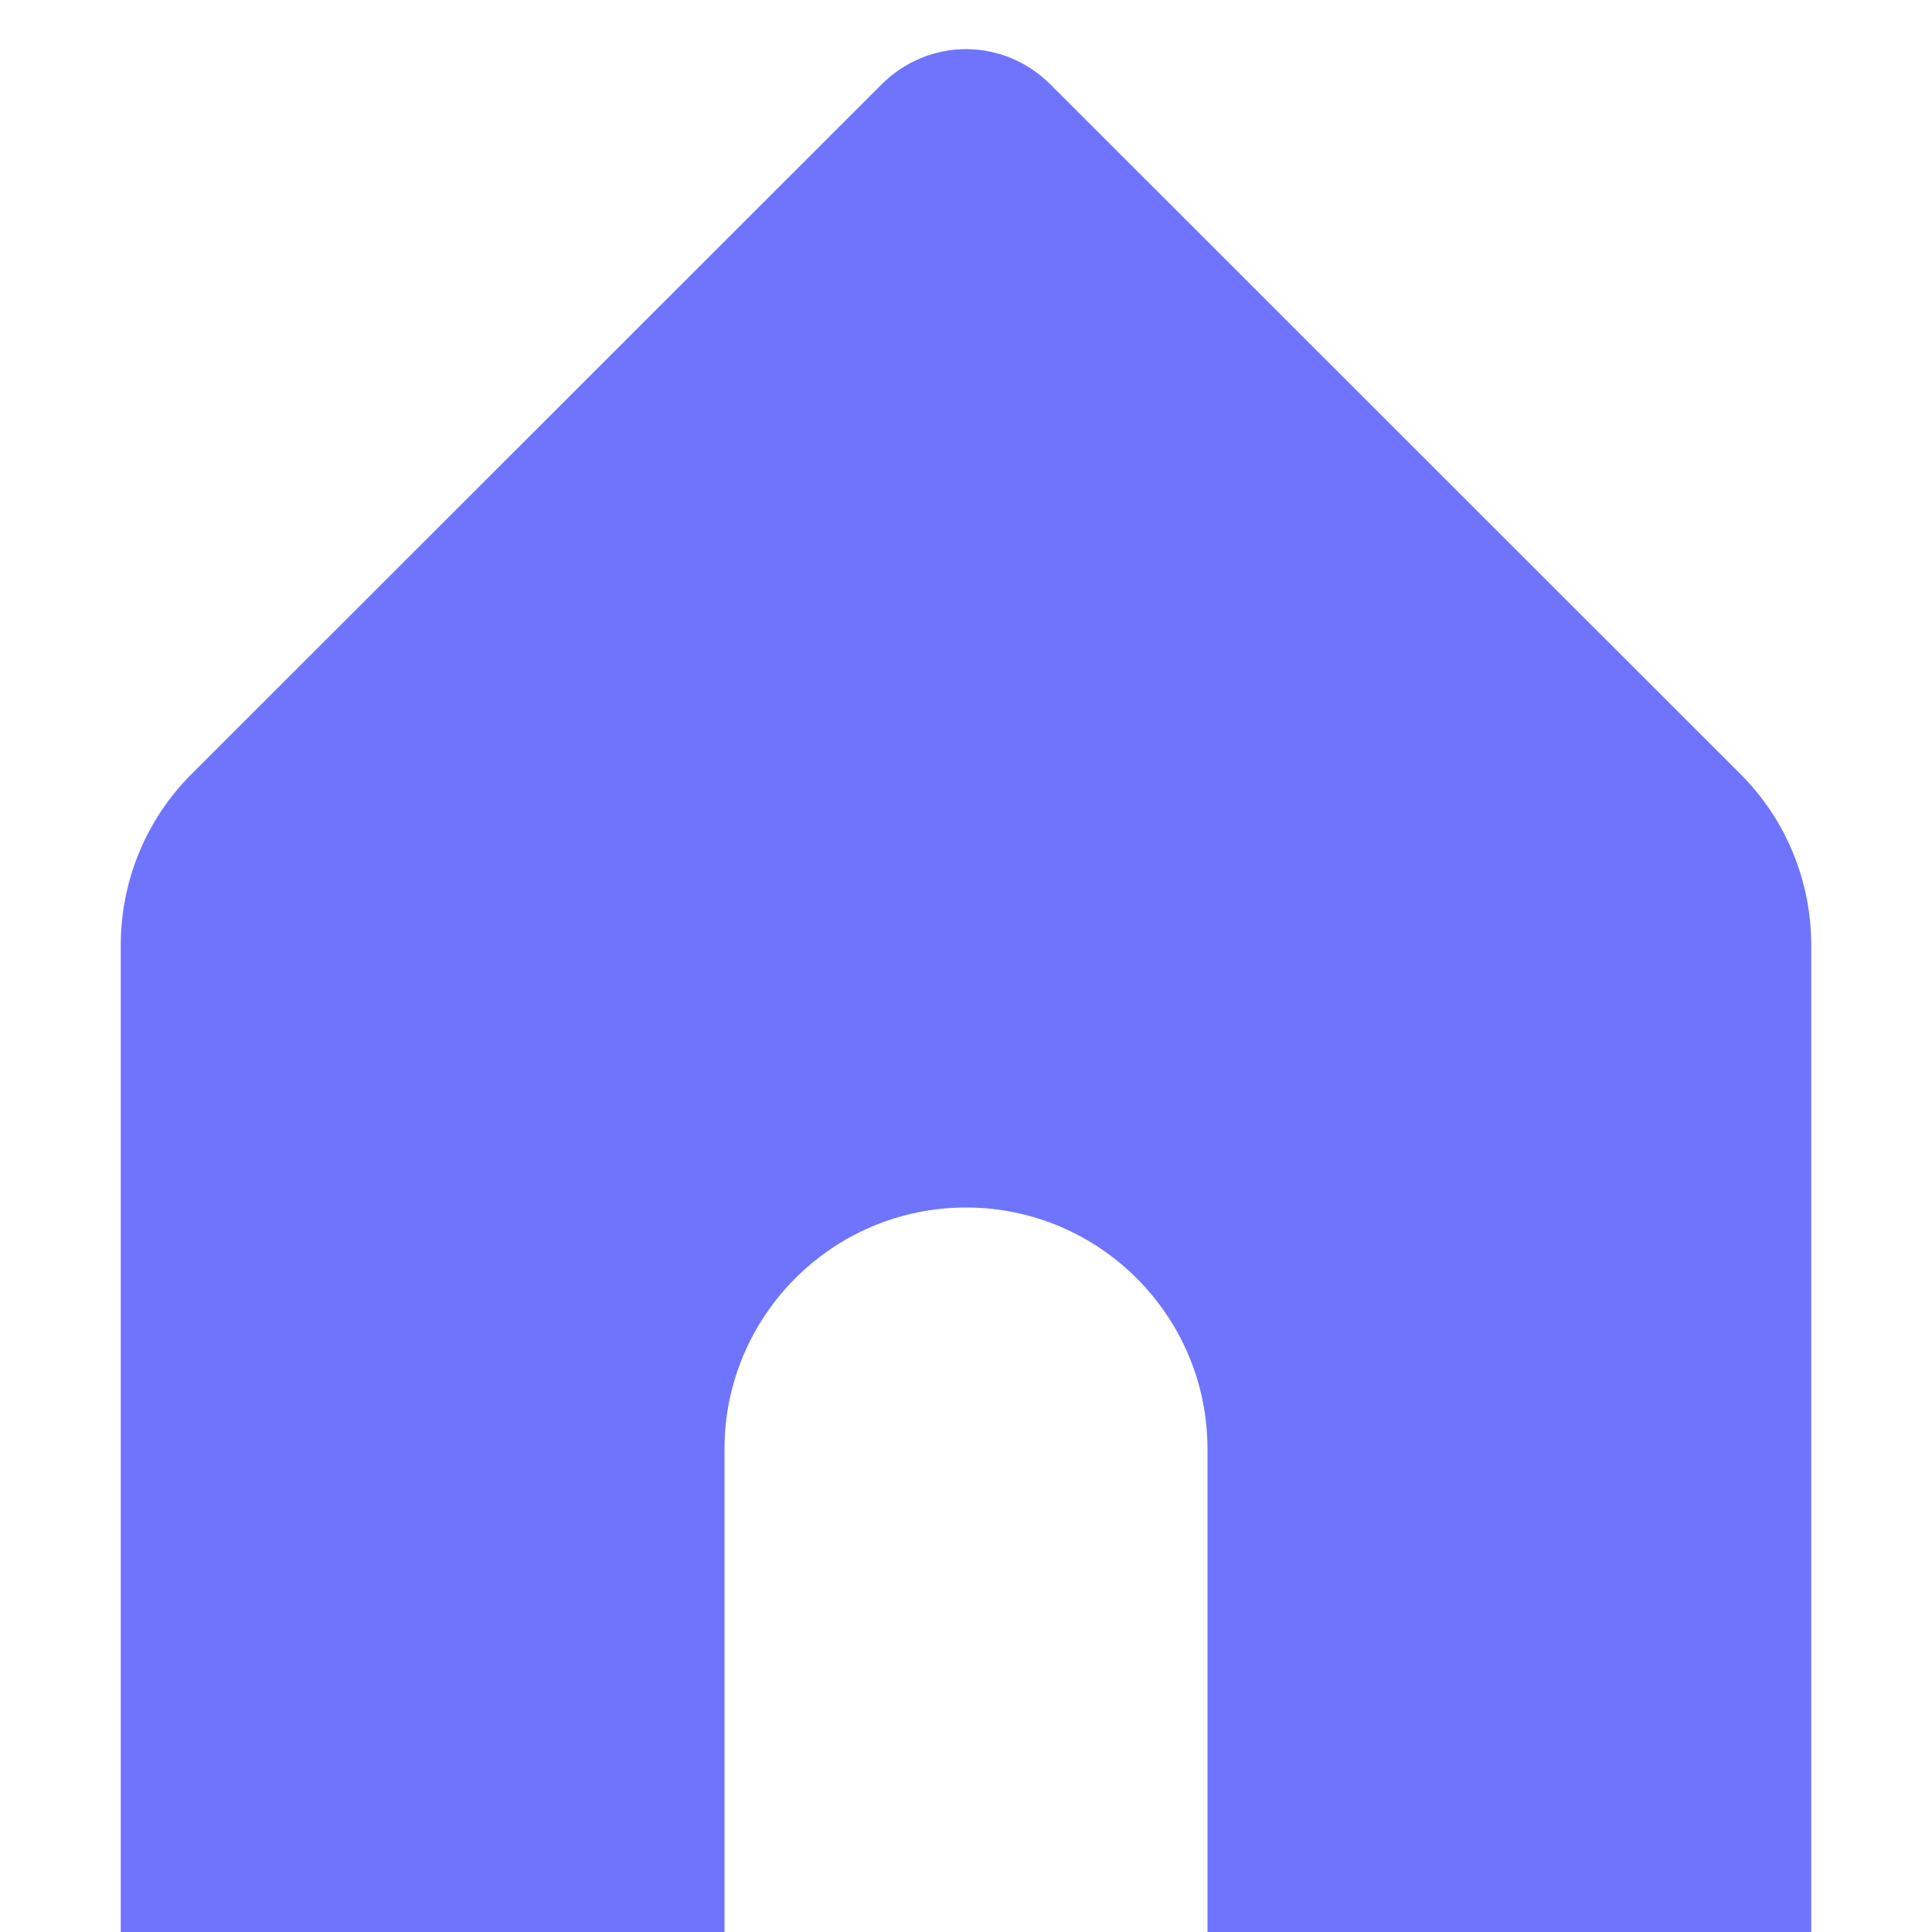
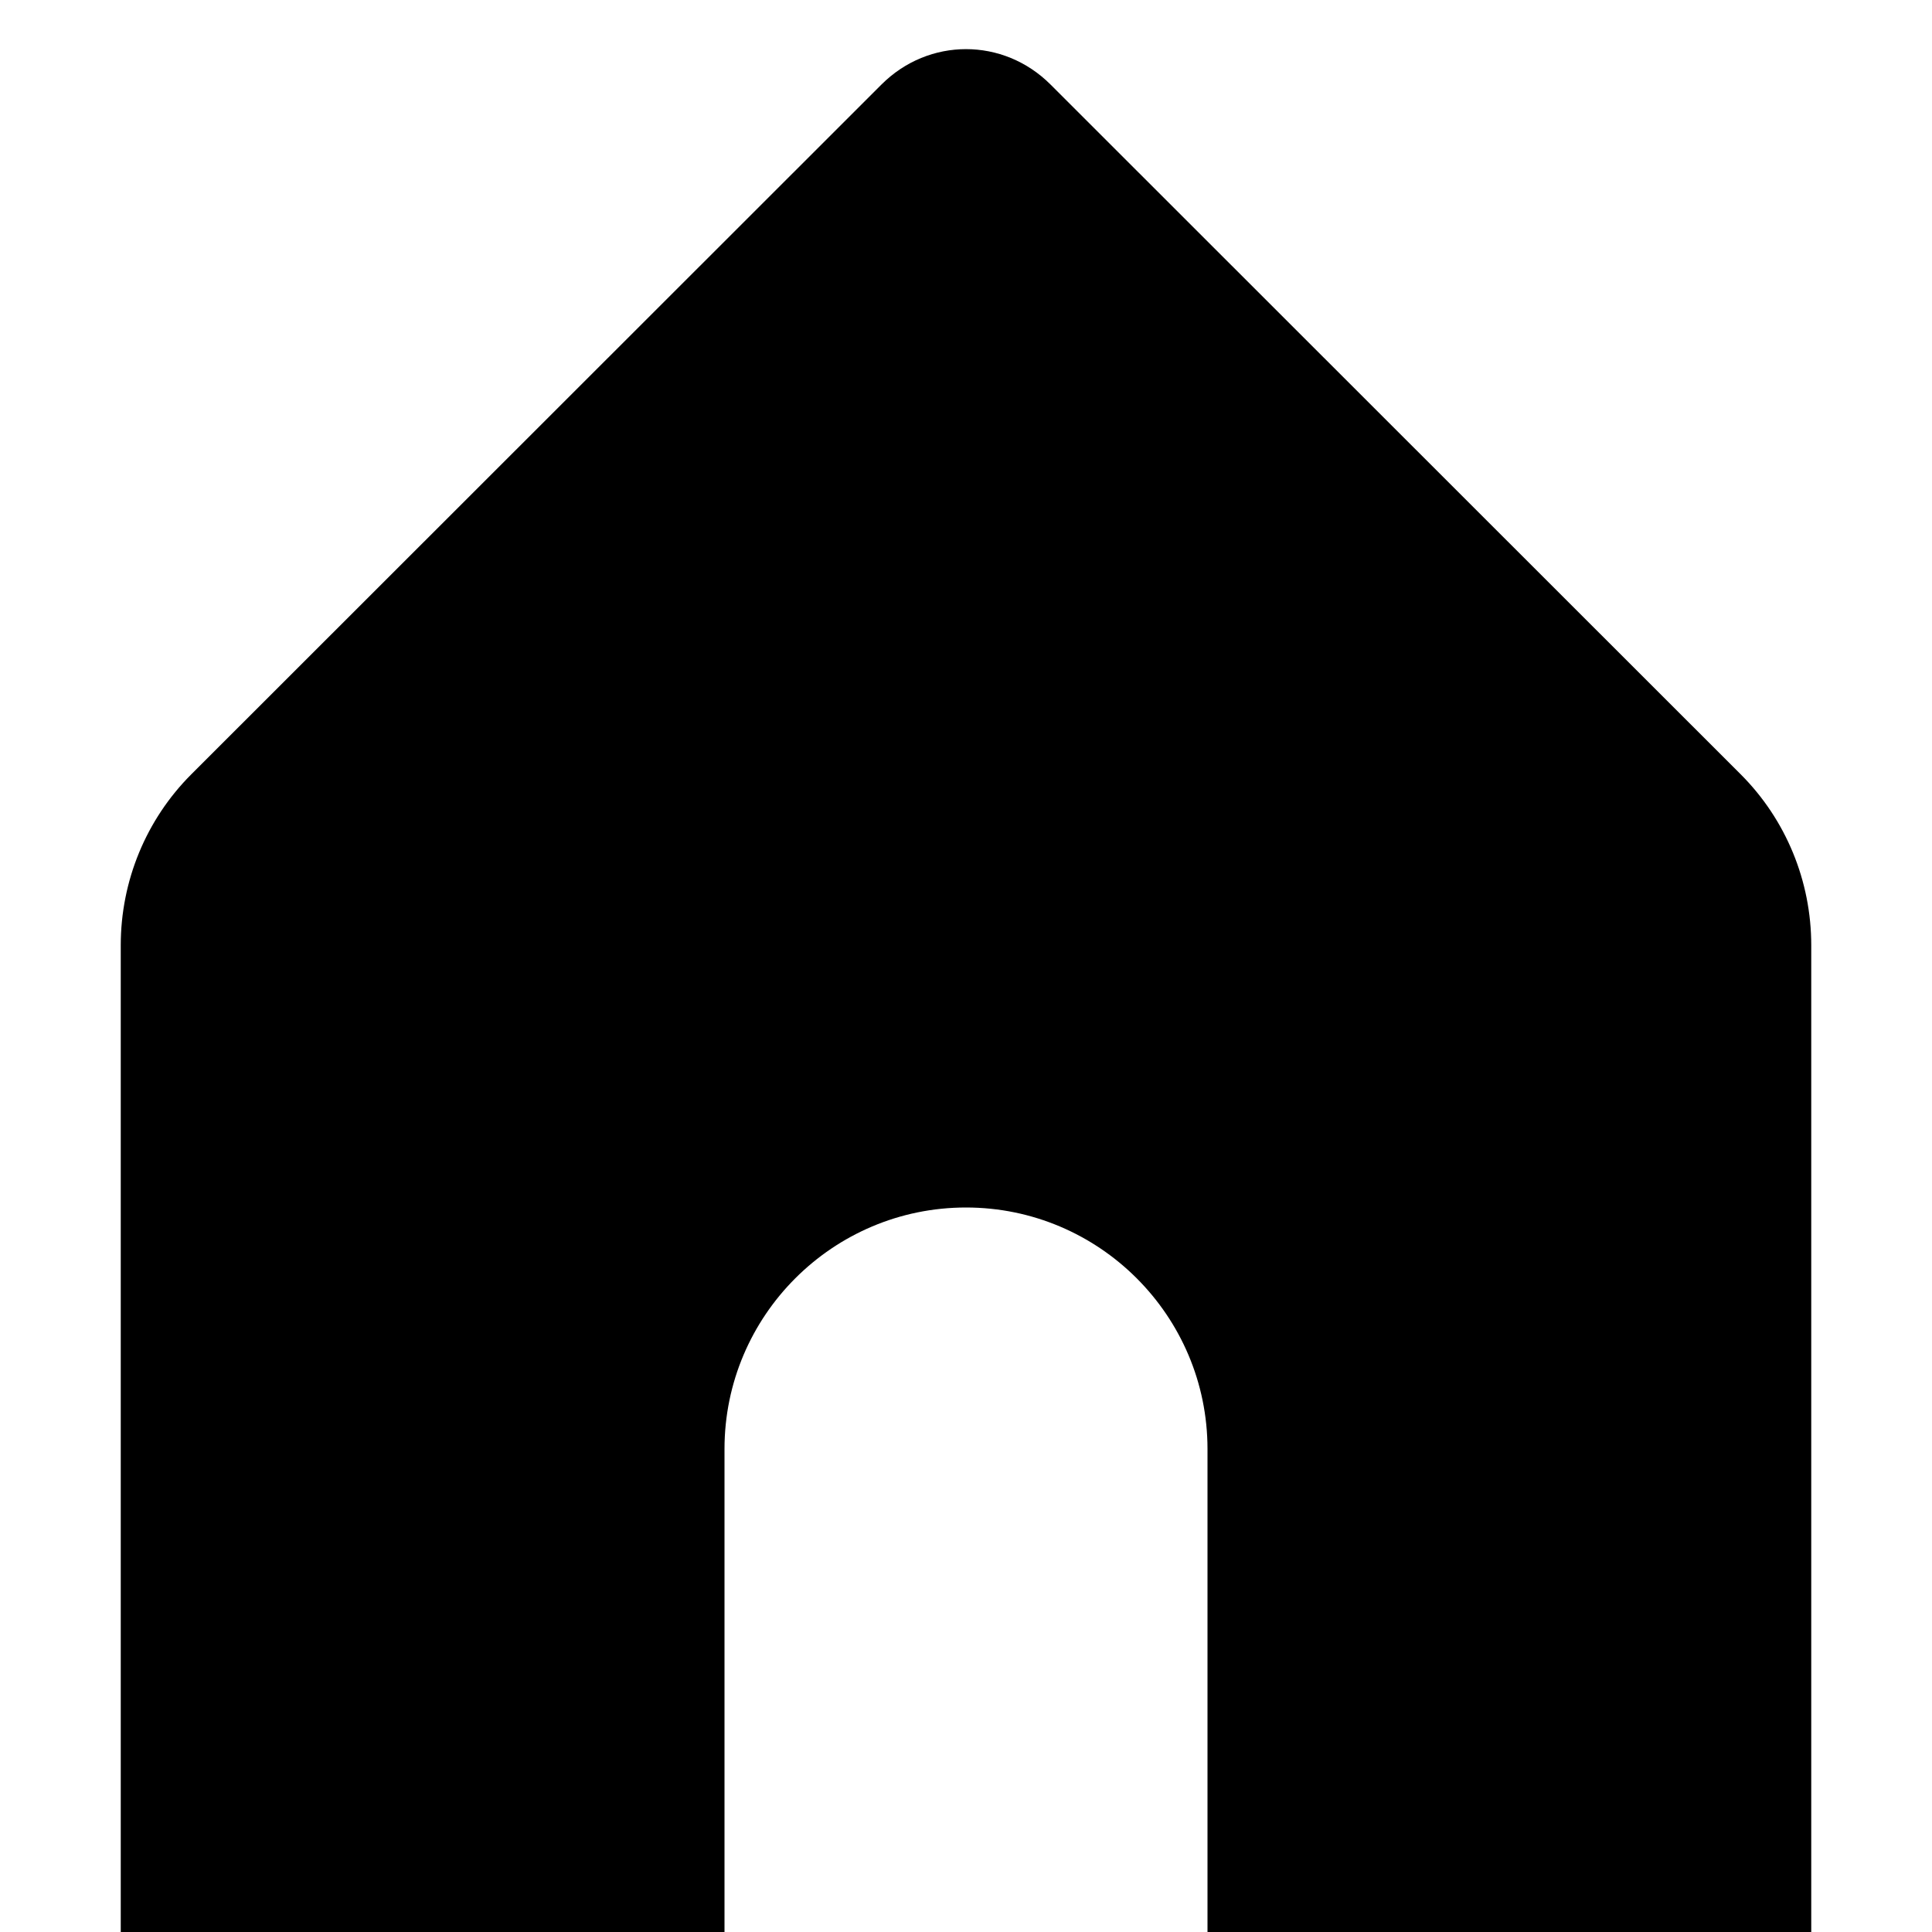
- <svg xmlns="http://www.w3.org/2000/svg" viewBox="0 0 40 40" fill="none">
-   <path d="M18.25 1.75C19.227 0.773 20.773 0.773 21.75 1.75L36.039 16.031C36.977 16.969 37.5 18.242 37.5 19.57V40H25V30C25 27.242 22.758 25 20 25C17.242 25 15 27.242 15 30V40H2.5V19.57C2.5 18.242 3.023 16.969 3.961 16.031L18.25 1.75Z" fill="#6F74FC" />
+ <svg xmlns="http://www.w3.org/2000/svg" viewBox="0 0 40 40">
+   <path d="M18.25 1.75C19.227 0.773 20.773 0.773 21.75 1.75L36.039 16.031C36.977 16.969 37.5 18.242 37.5 19.57V40H25V30C25 27.242 22.758 25 20 25C17.242 25 15 27.242 15 30V40H2.5V19.57C2.5 18.242 3.023 16.969 3.961 16.031L18.25 1.75Z" />
</svg>
